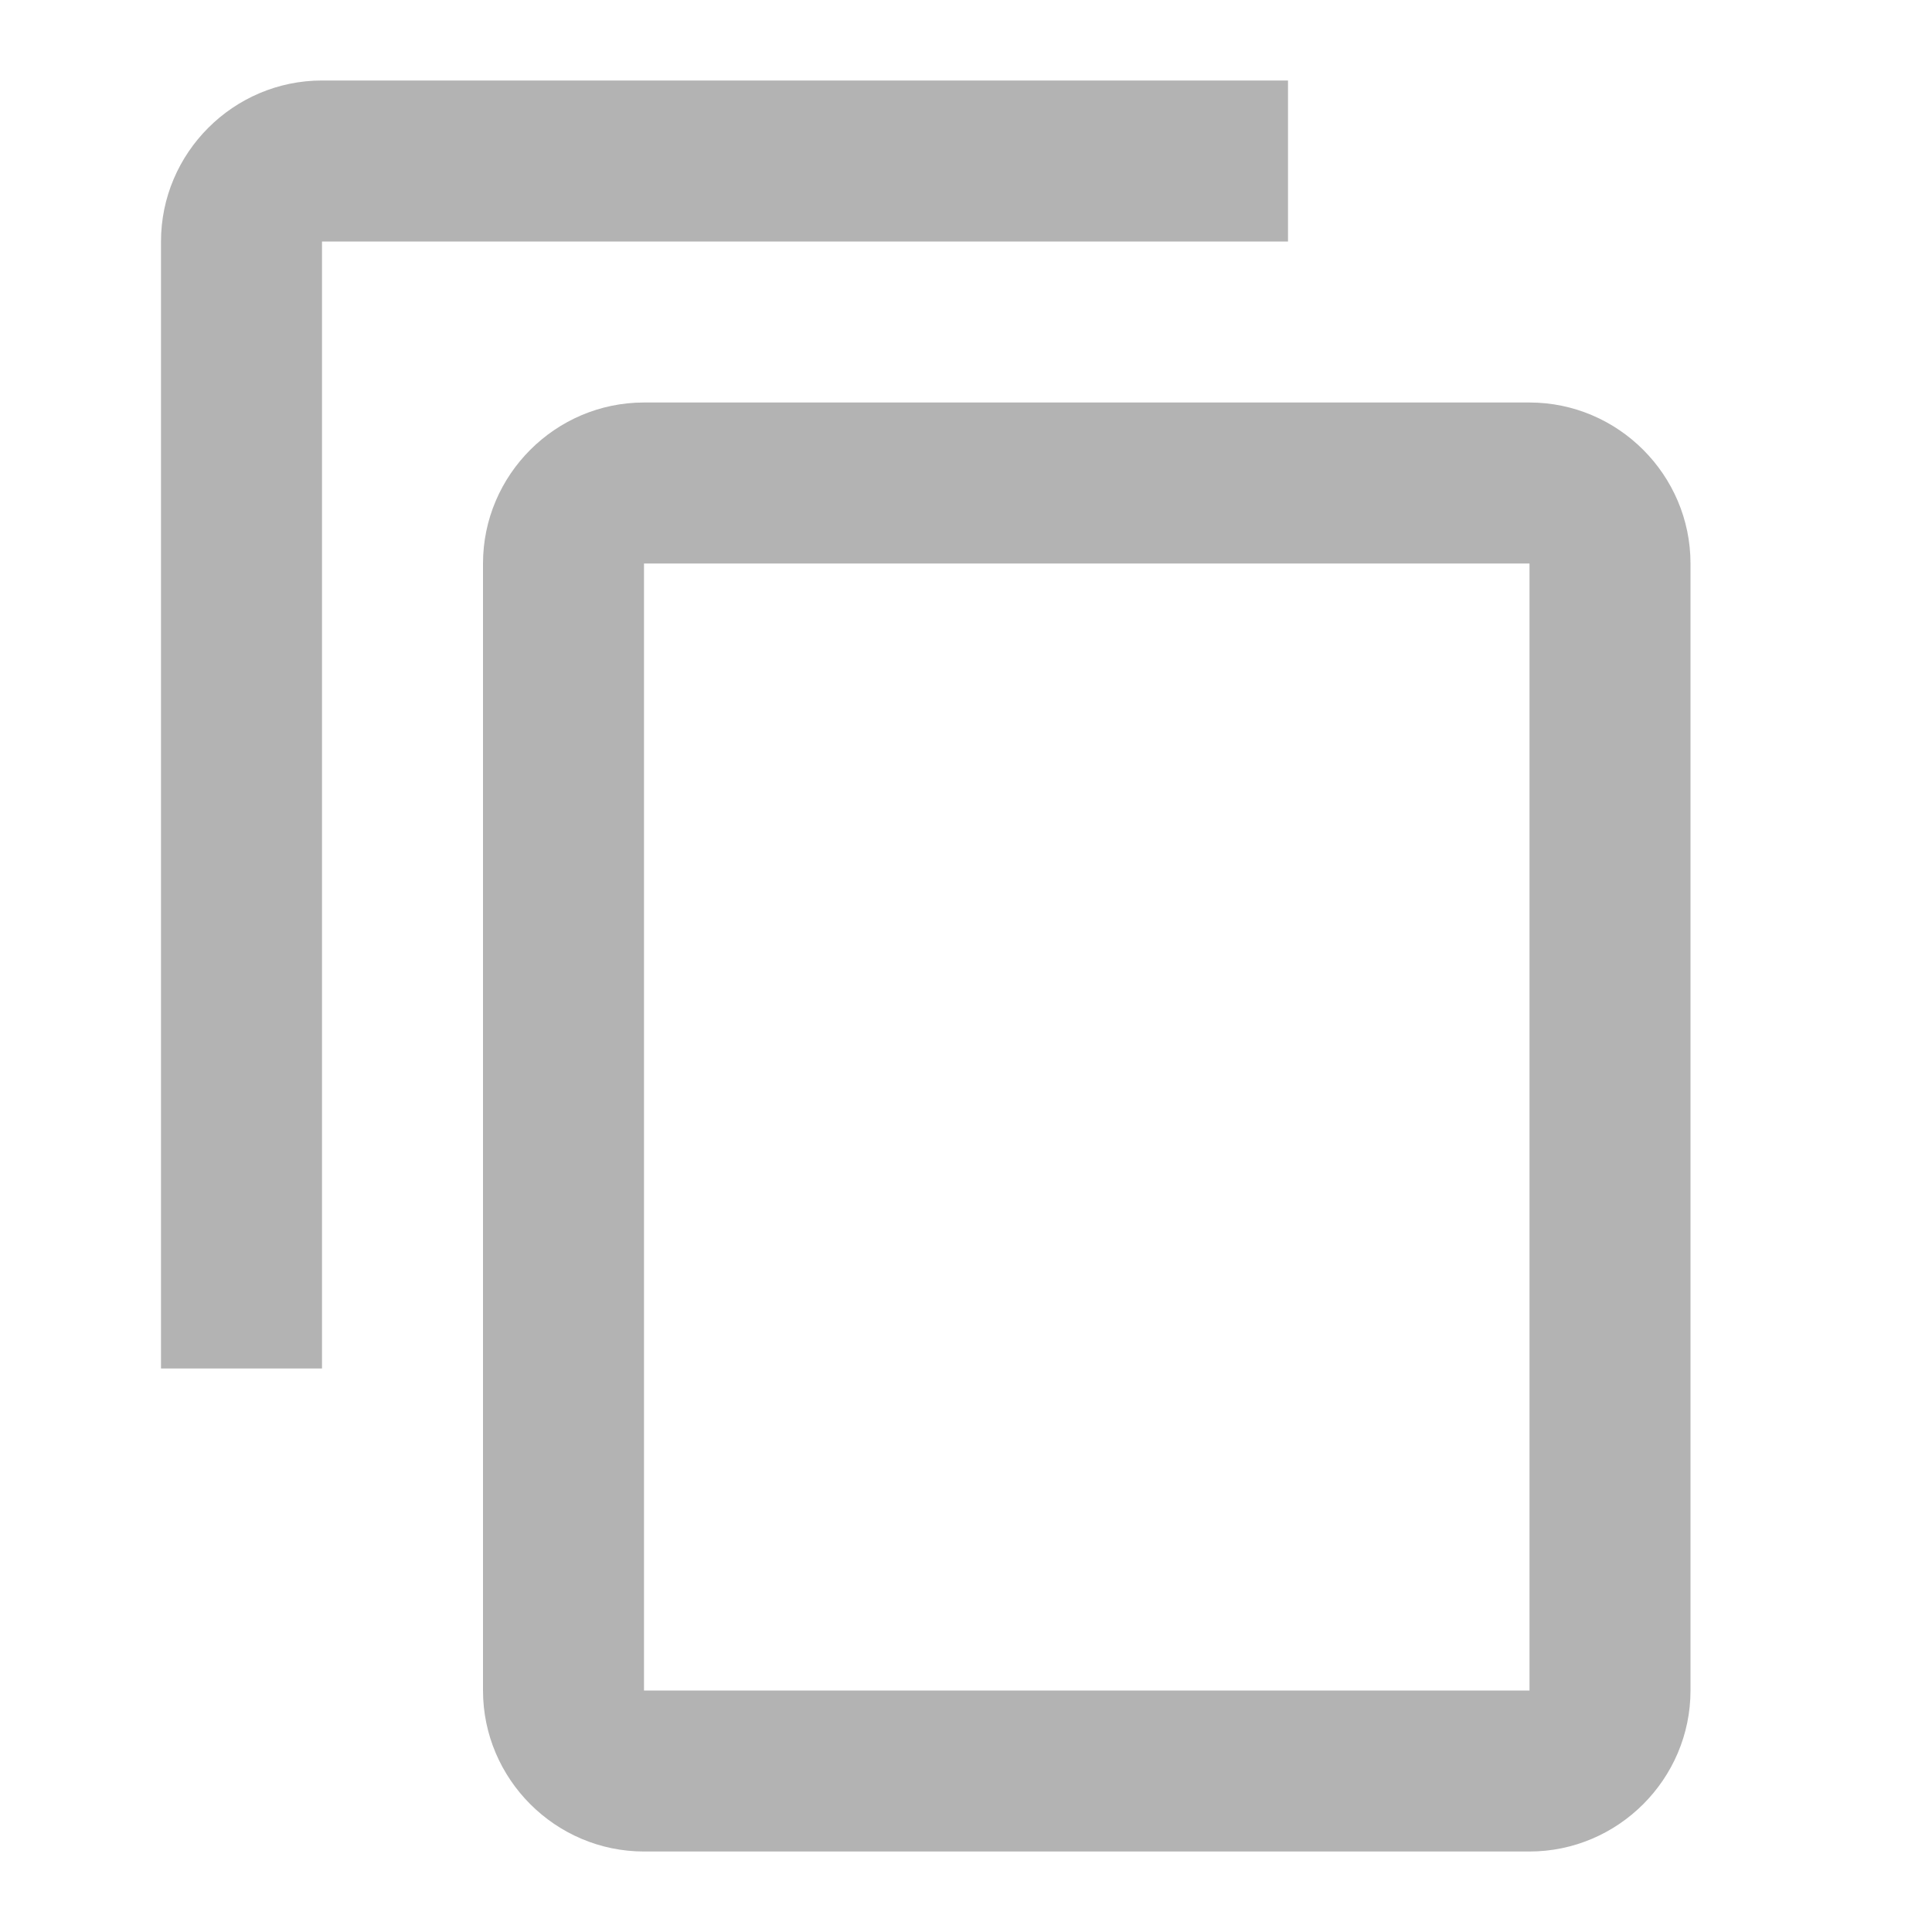
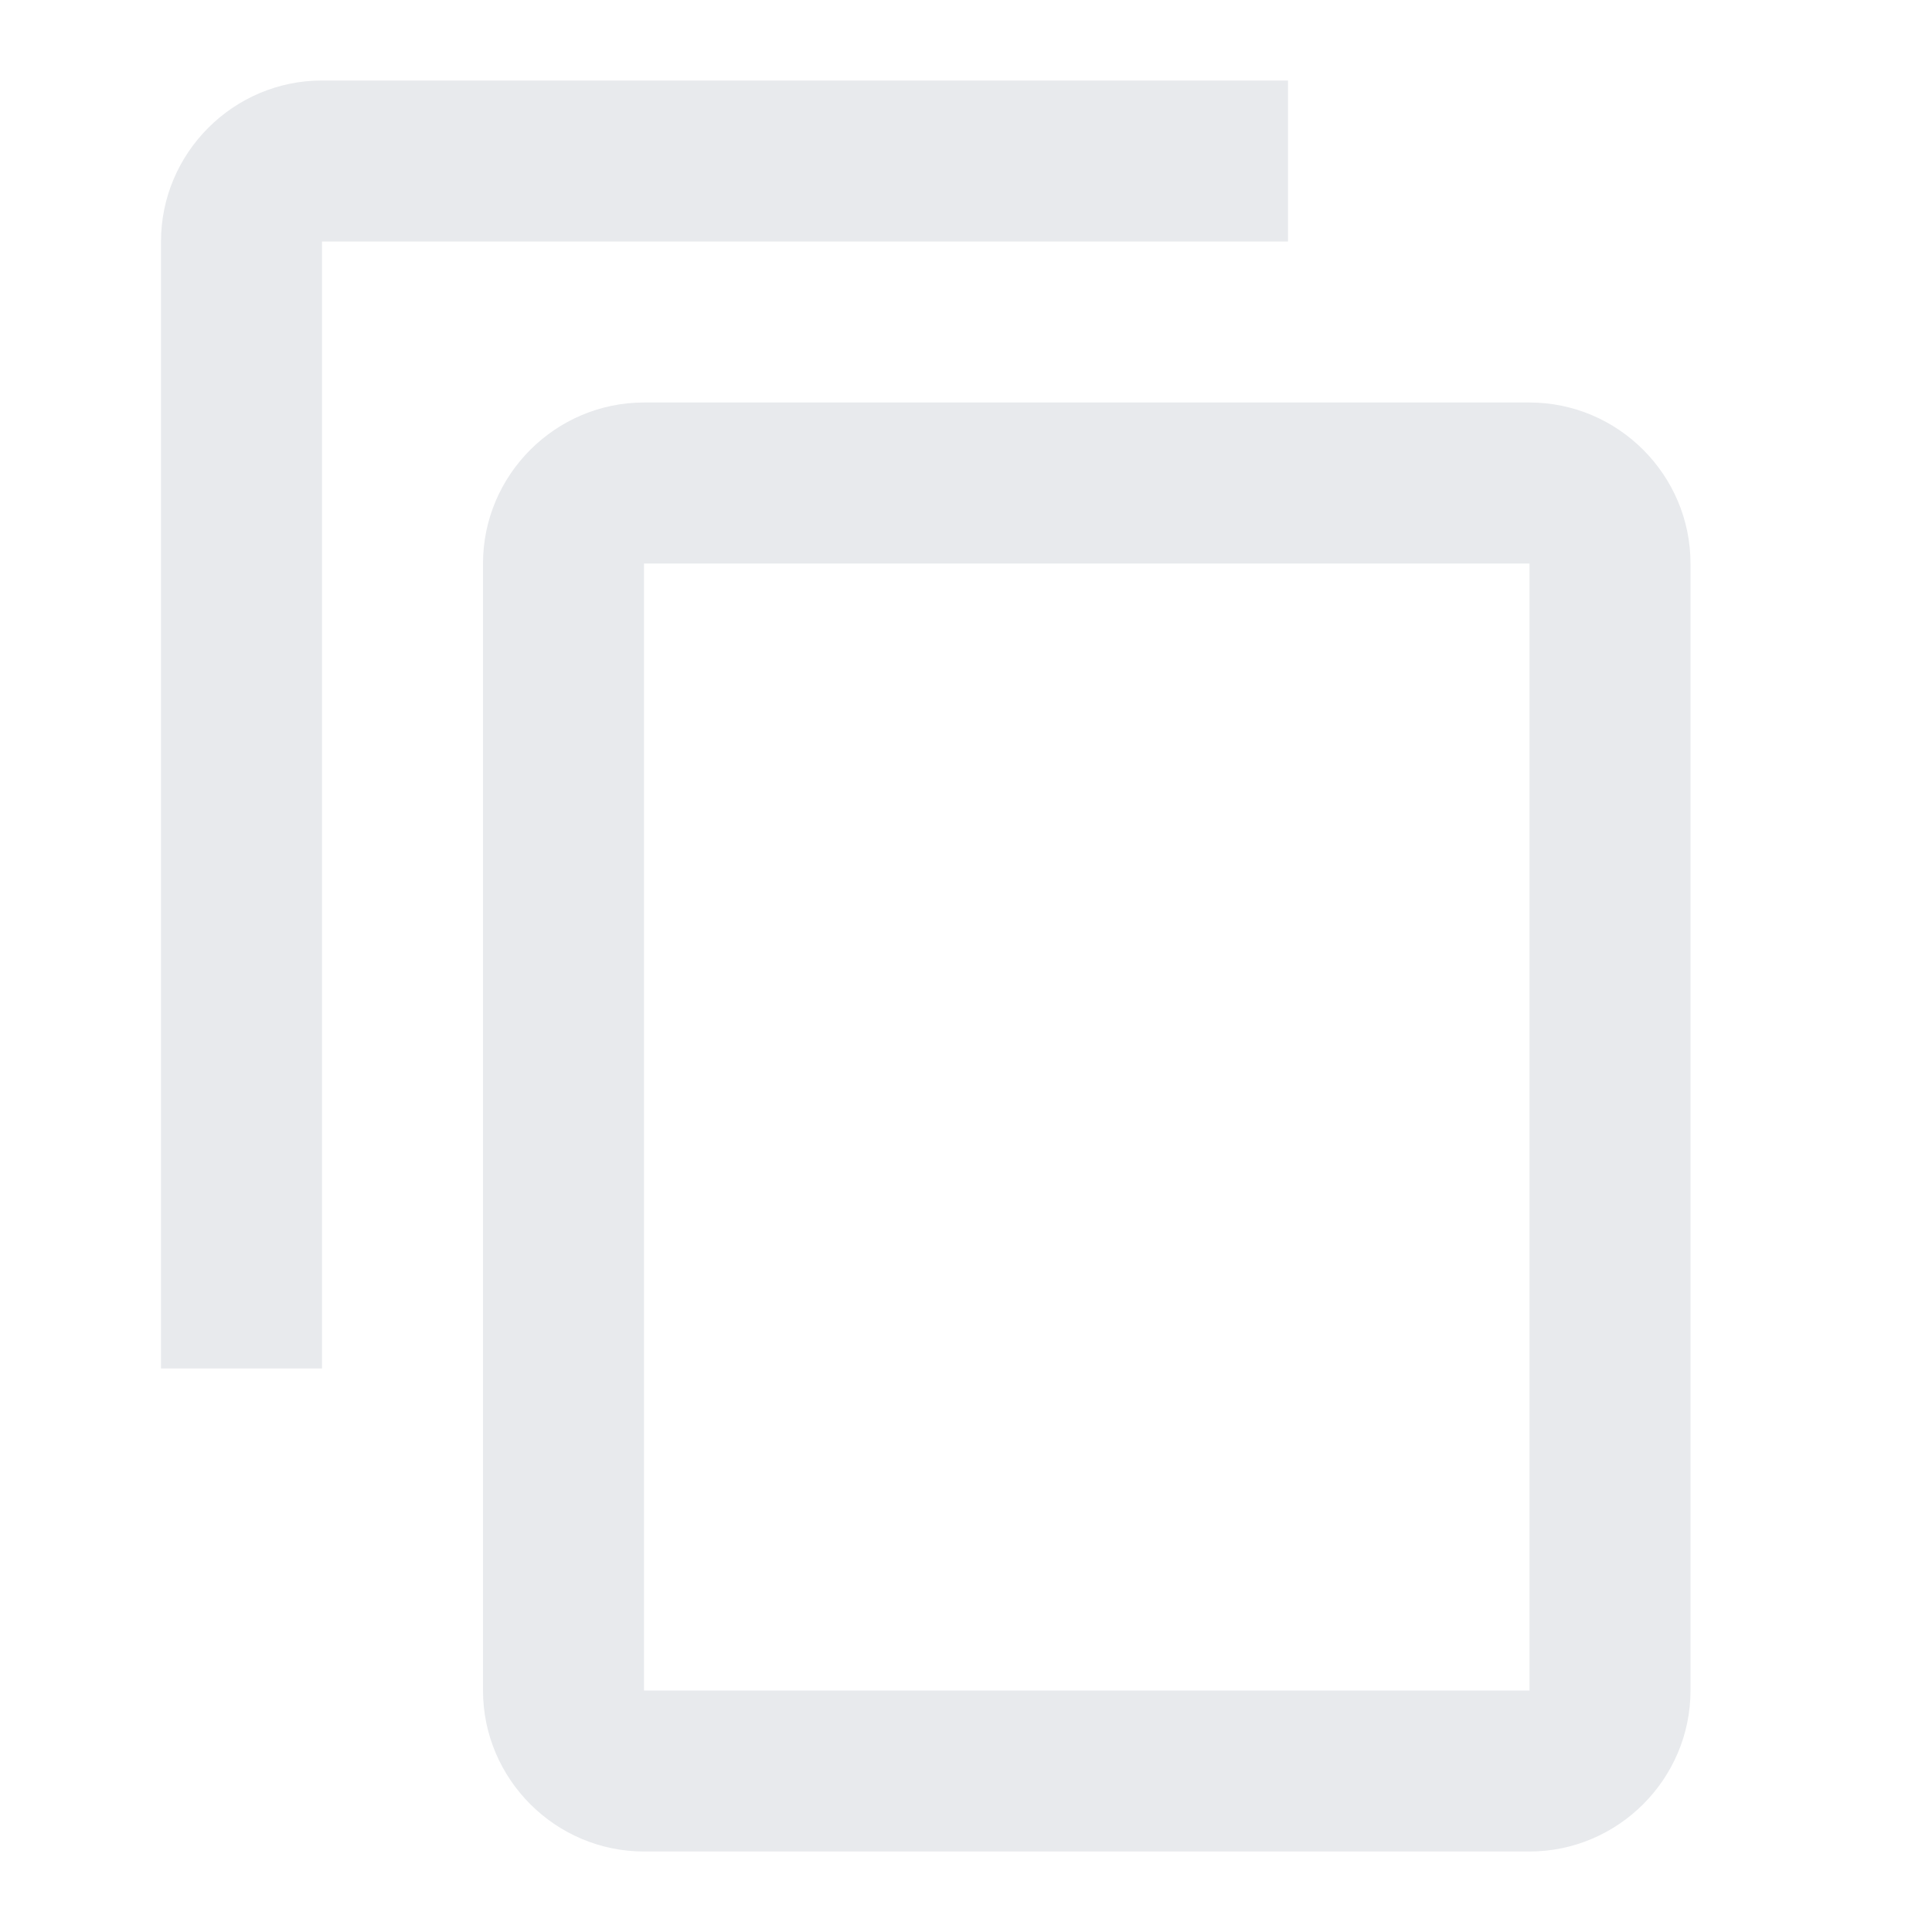
<svg xmlns="http://www.w3.org/2000/svg" height="24px" viewBox="0 0 24 24" width="24px">
-   <path d="M16 1H4c-1.1 0-2 .9-2 2v14h2V3h12V1zm3 4H8c-1.1 0-2 .9-2 2v14c0 1.1.9 2 2 2h11c1.1 0 2-.9 2-2V7c0-1.1-.9-2-2-2zm0 16H8V7h11v14z" fill="#b3b3b3" />
+   <path d="M16 1H4c-1.1 0-2 .9-2 2v14h2V3h12V1zm3 4H8c-1.1 0-2 .9-2 2v14c0 1.1.9 2 2 2h11c1.1 0 2-.9 2-2V7c0-1.1-.9-2-2-2zm0 16H8V7h11v14z" fill="#e8eaed" />
</svg>
